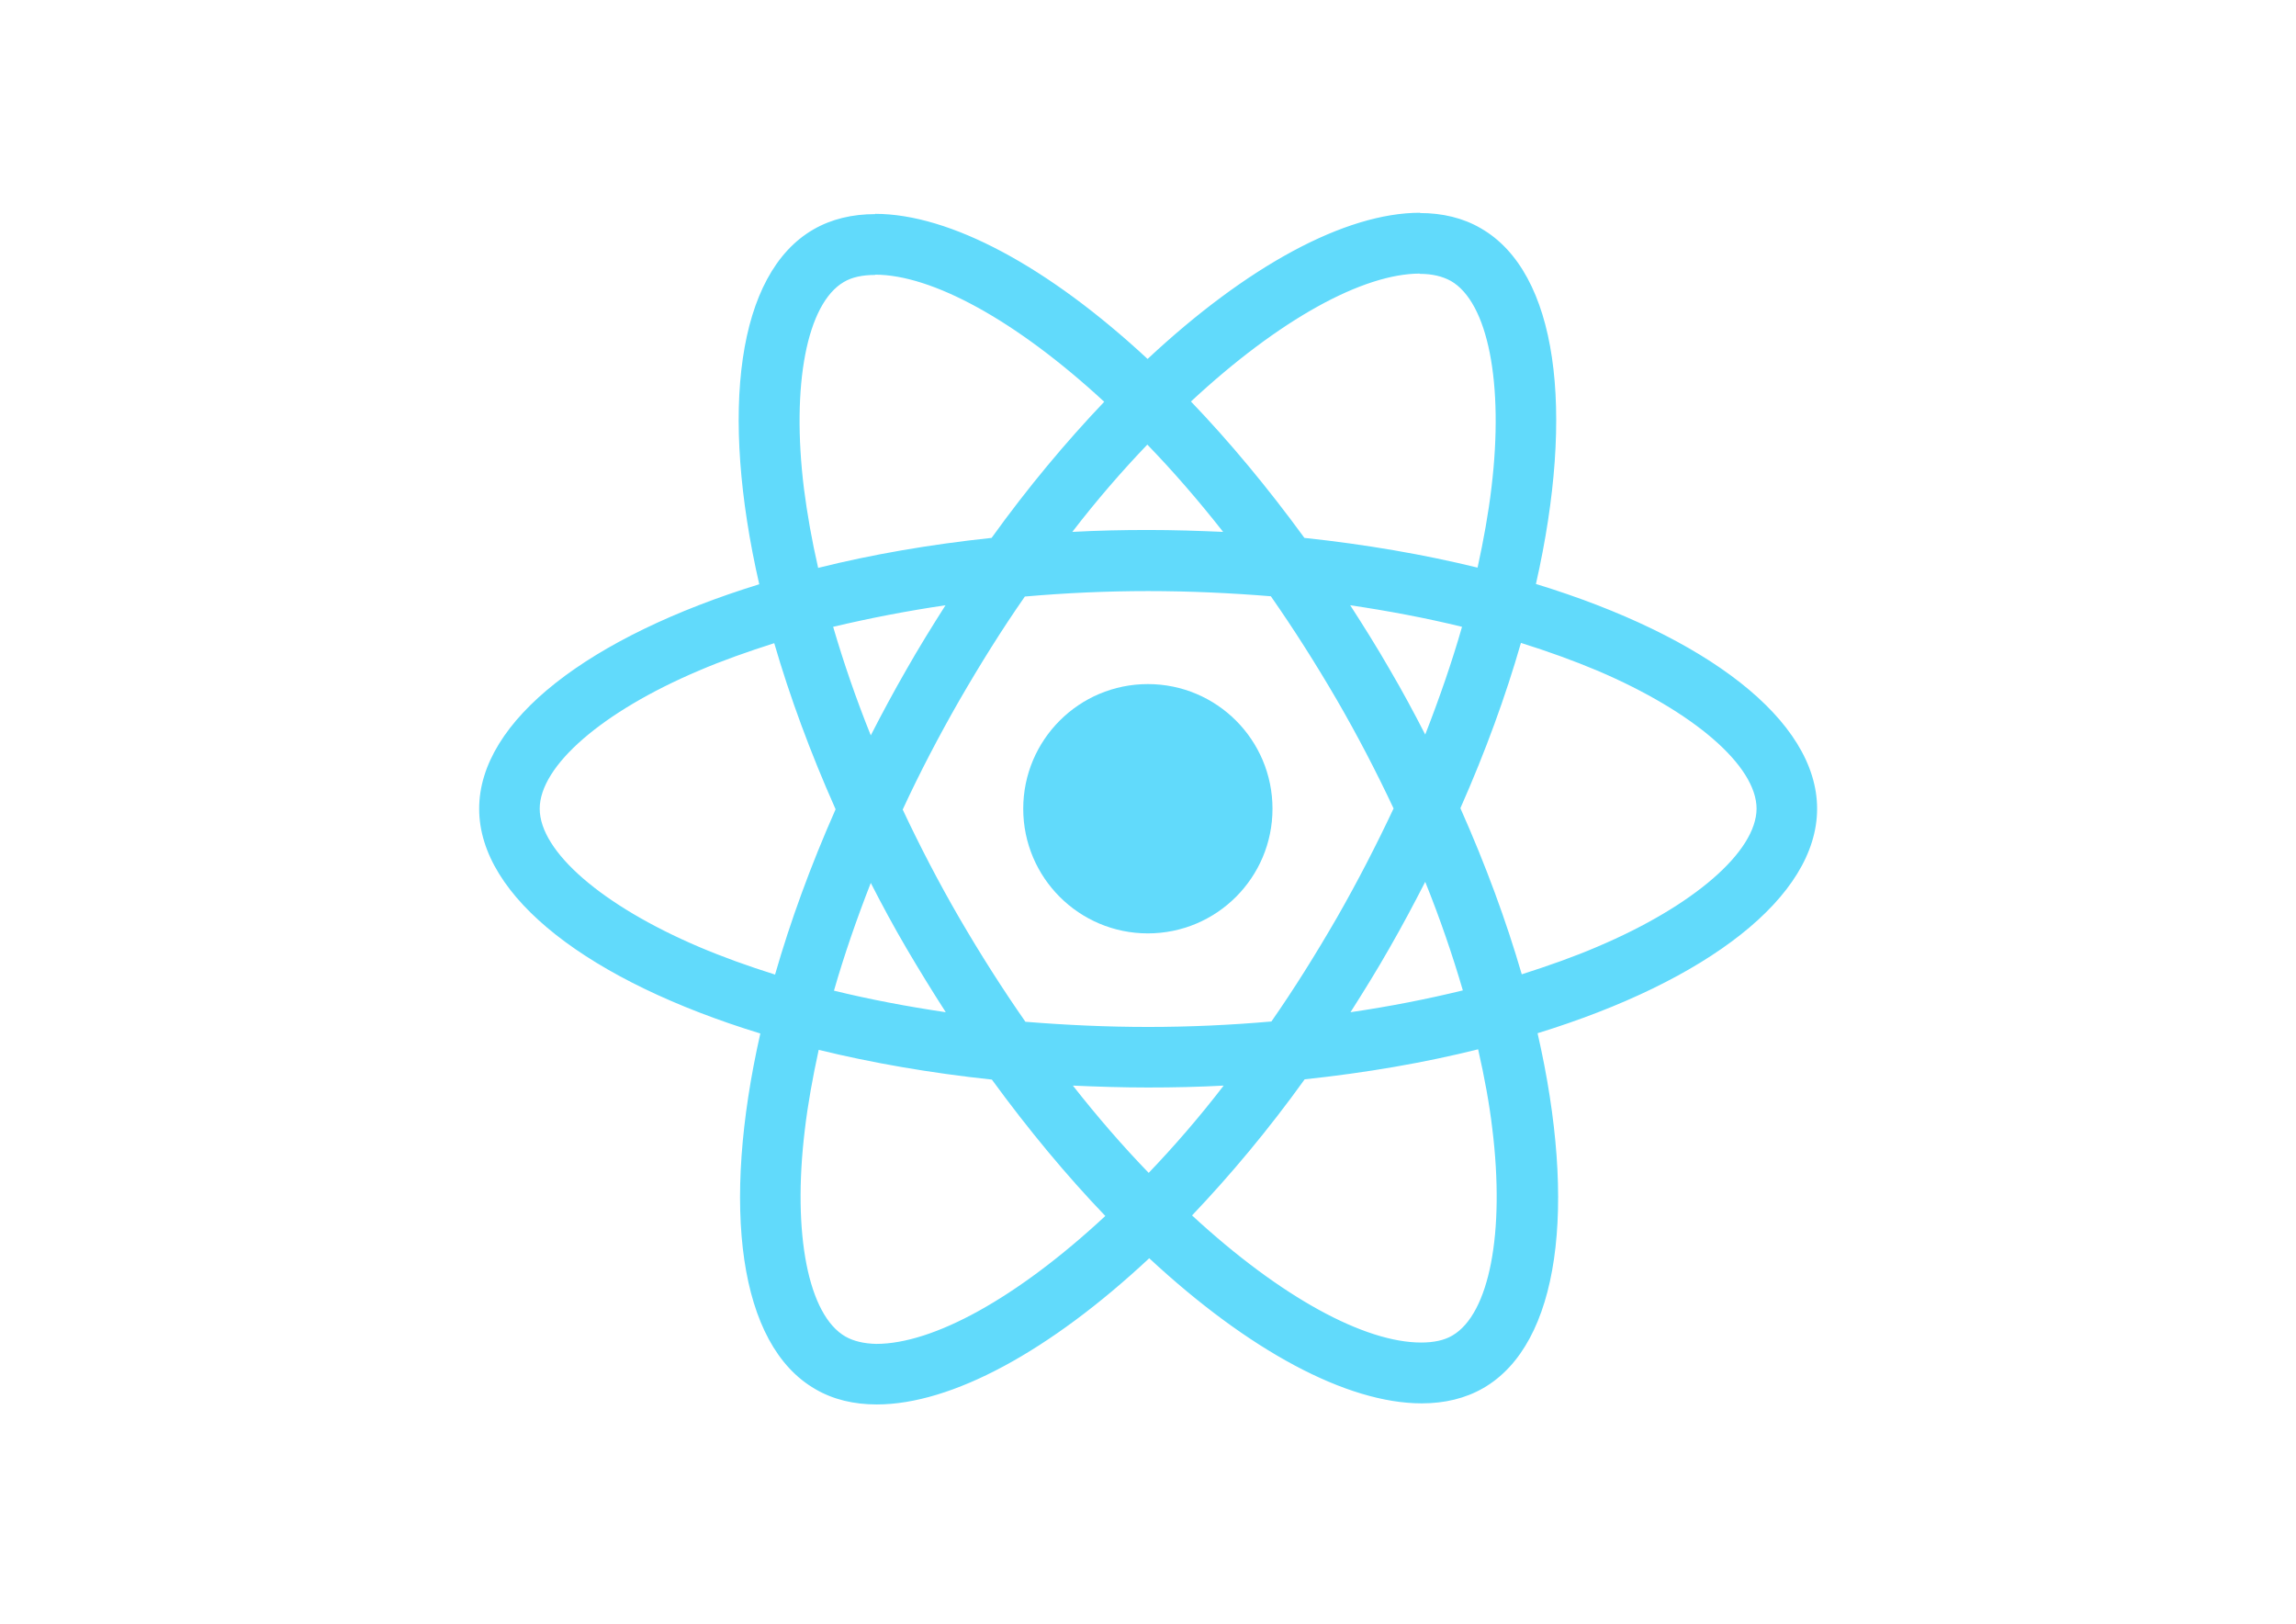
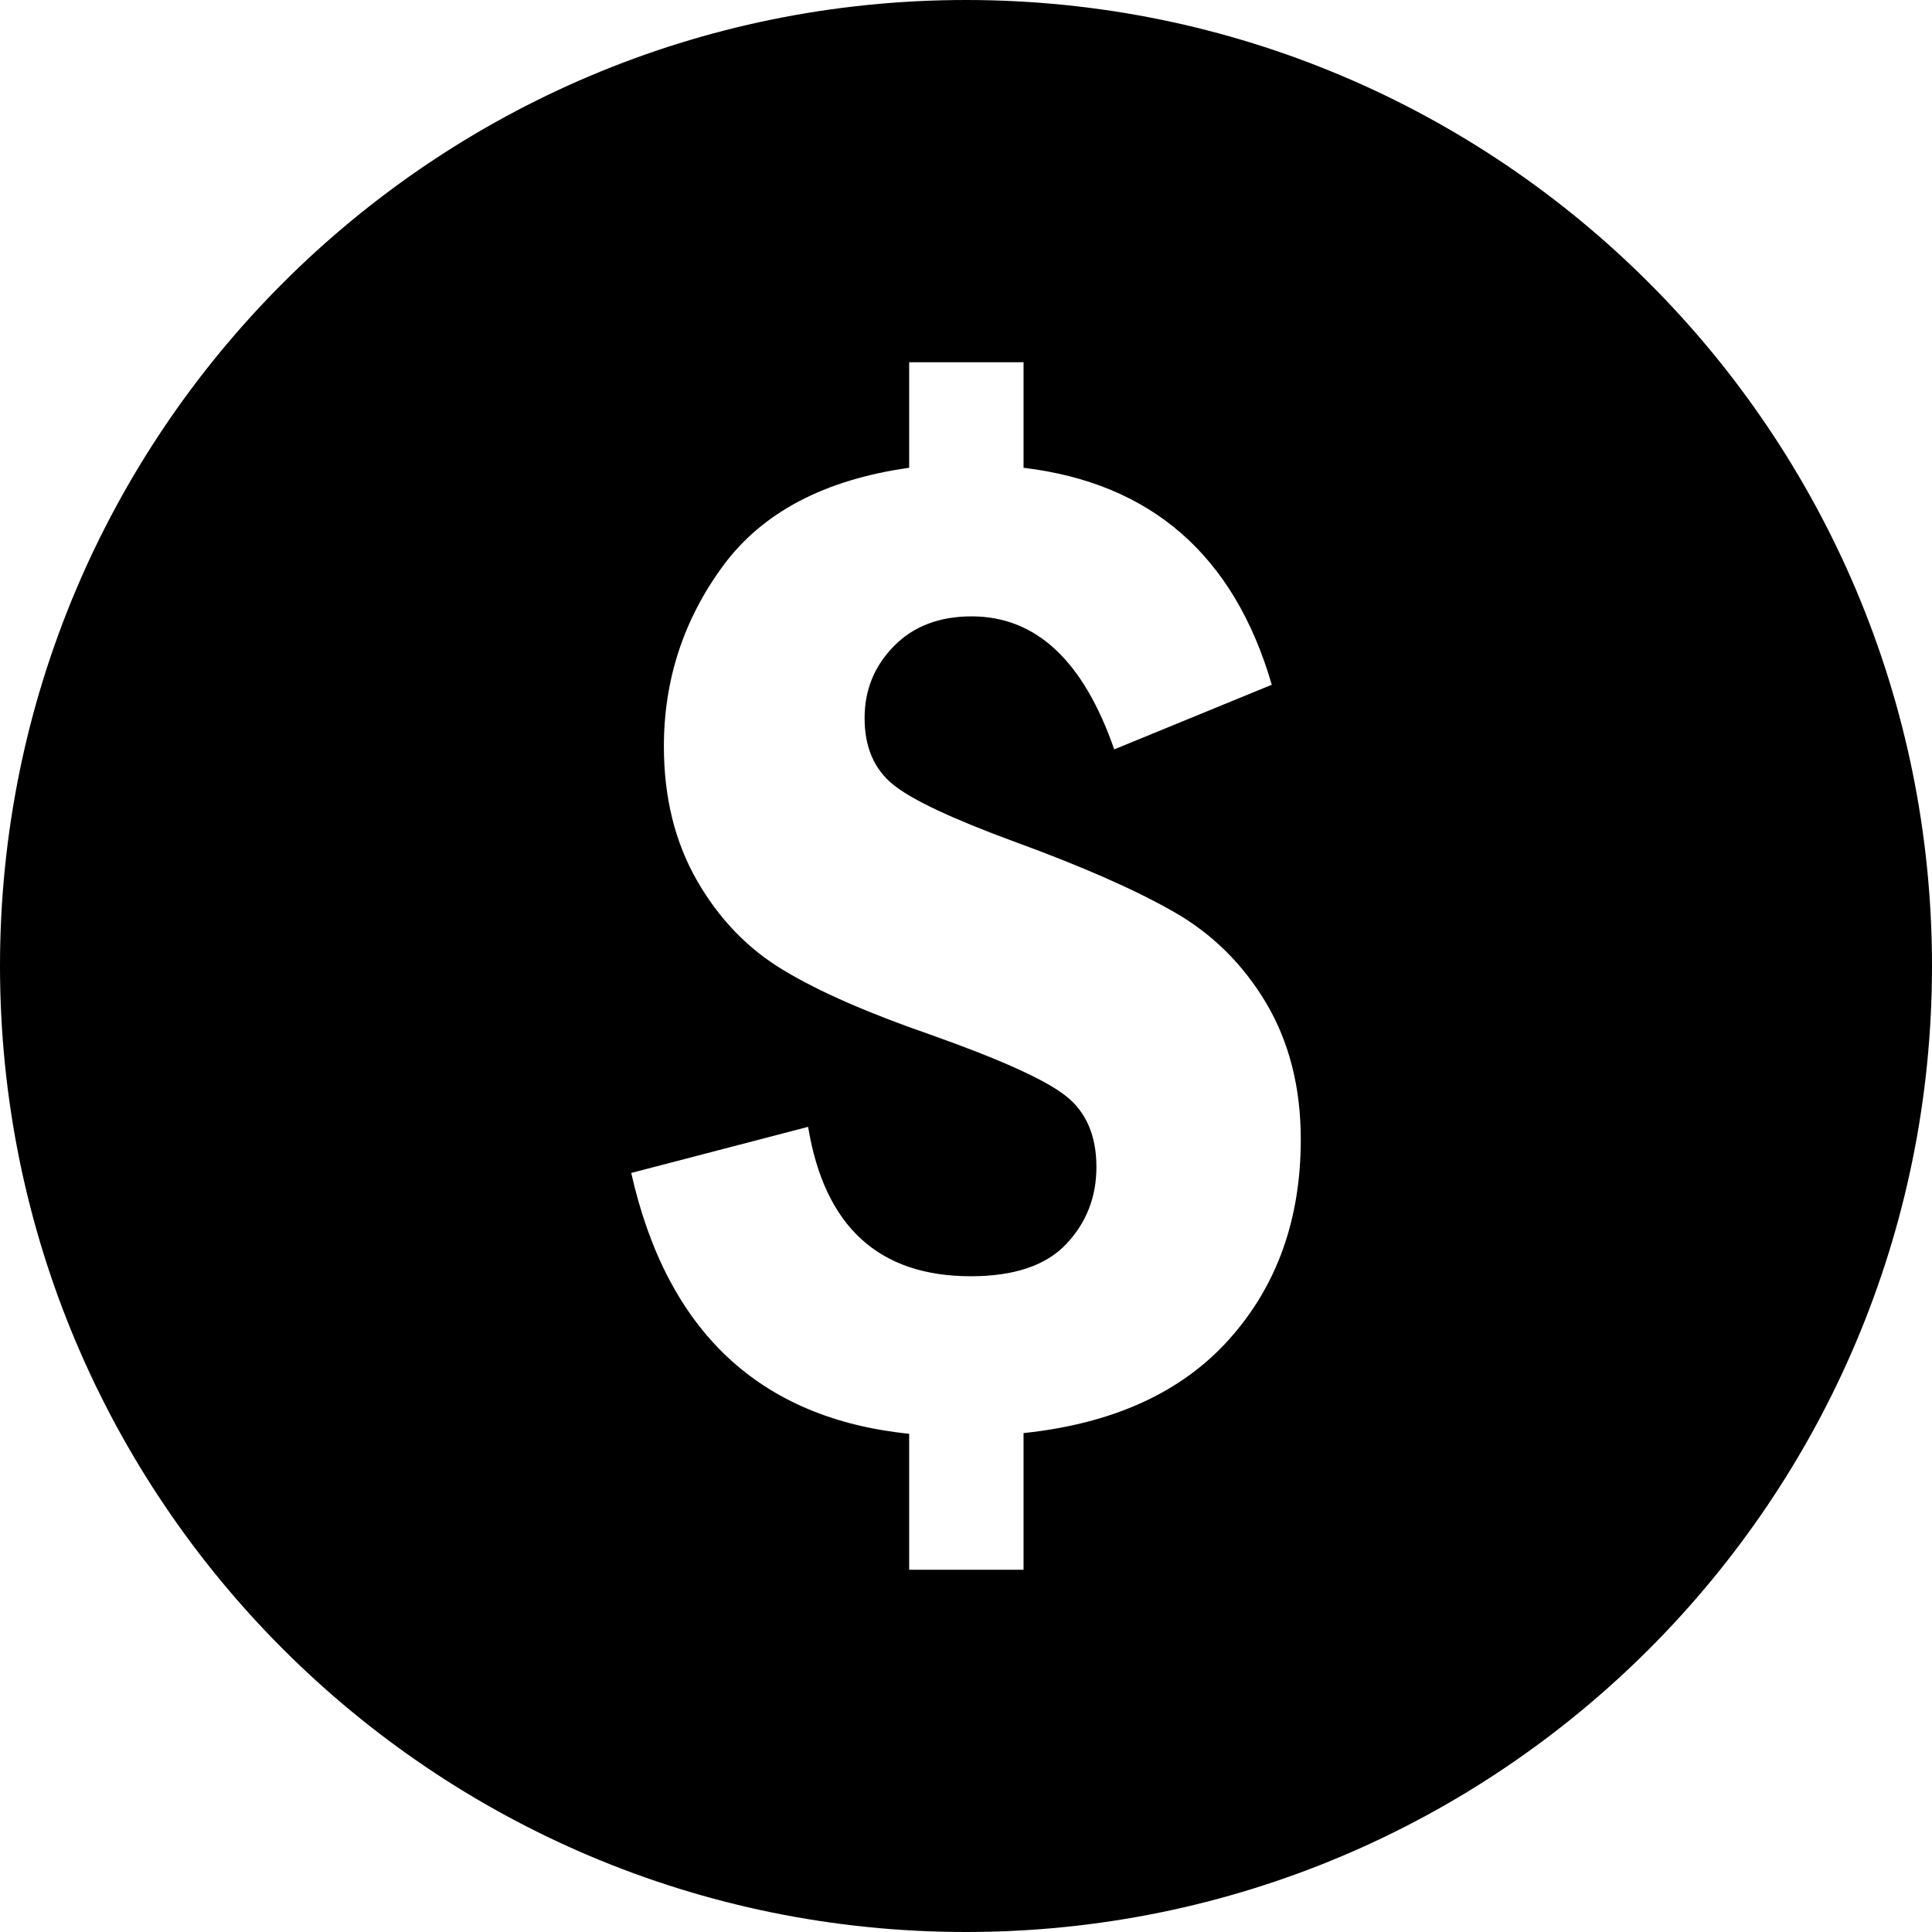
- <svg xmlns="http://www.w3.org/2000/svg" viewBox="0 0 841.9 595.3">
-   <g fill="#61DAFB">
-     <path d="M666.3 296.5c0-32.5-40.7-63.3-103.1-82.4 14.4-63.6 8-114.2-20.2-130.4-6.5-3.8-14.1-5.6-22.4-5.6v22.3c4.6 0 8.3.9 11.4 2.6 13.6 7.8 19.5 37.5 14.9 75.7-1.1 9.4-2.9 19.3-5.1 29.4-19.6-4.8-41-8.5-63.5-10.9-13.5-18.5-27.5-35.3-41.6-50 32.6-30.3 63.2-46.9 84-46.9V78c-27.5 0-63.5 19.6-99.9 53.6-36.4-33.8-72.4-53.2-99.9-53.2v22.3c20.7 0 51.4 16.5 84 46.6-14 14.7-28 31.4-41.3 49.9-22.6 2.4-44 6.1-63.6 11-2.3-10-4-19.7-5.2-29-4.7-38.2 1.1-67.9 14.6-75.8 3-1.8 6.9-2.6 11.5-2.6V78.5c-8.4 0-16 1.8-22.6 5.6-28.1 16.2-34.4 66.7-19.9 130.1-62.2 19.2-102.7 49.9-102.7 82.3 0 32.5 40.7 63.3 103.1 82.4-14.4 63.6-8 114.2 20.2 130.4 6.5 3.8 14.1 5.6 22.5 5.6 27.5 0 63.5-19.6 99.9-53.6 36.4 33.8 72.4 53.2 99.9 53.2 8.4 0 16-1.8 22.6-5.6 28.1-16.2 34.4-66.7 19.9-130.1 62-19.1 102.5-49.9 102.5-82.3zm-130.2-66.7c-3.7 12.9-8.3 26.2-13.5 39.5-4.1-8-8.4-16-13.1-24-4.6-8-9.5-15.8-14.4-23.4 14.2 2.1 27.9 4.7 41 7.9zm-45.8 106.5c-7.8 13.5-15.8 26.3-24.1 38.2-14.9 1.3-30 2-45.2 2-15.1 0-30.2-.7-45-1.9-8.3-11.9-16.4-24.6-24.2-38-7.6-13.1-14.5-26.4-20.8-39.8 6.2-13.4 13.2-26.8 20.7-39.9 7.8-13.5 15.8-26.3 24.1-38.2 14.9-1.3 30-2 45.2-2 15.1 0 30.2.7 45 1.9 8.3 11.9 16.4 24.6 24.2 38 7.6 13.1 14.5 26.4 20.8 39.8-6.3 13.4-13.2 26.8-20.7 39.9zm32.3-13c5.4 13.4 10 26.8 13.8 39.8-13.1 3.2-26.9 5.9-41.2 8 4.9-7.7 9.8-15.6 14.4-23.7 4.6-8 8.9-16.1 13-24.1zM421.2 430c-9.3-9.6-18.6-20.3-27.8-32 9 .4 18.2.7 27.5.7 9.4 0 18.7-.2 27.8-.7-9 11.7-18.3 22.4-27.5 32zm-74.4-58.9c-14.2-2.1-27.9-4.7-41-7.9 3.7-12.9 8.3-26.2 13.5-39.5 4.1 8 8.4 16 13.1 24 4.7 8 9.5 15.8 14.4 23.4zM420.7 163c9.3 9.6 18.6 20.3 27.8 32-9-.4-18.2-.7-27.5-.7-9.4 0-18.7.2-27.8.7 9-11.7 18.3-22.4 27.5-32zm-74 58.9c-4.9 7.7-9.8 15.6-14.4 23.7-4.6 8-8.9 16-13 24-5.4-13.4-10-26.8-13.8-39.8 13.1-3.1 26.9-5.8 41.2-7.9zm-90.5 125.2c-35.4-15.1-58.3-34.9-58.3-50.6 0-15.7 22.9-35.6 58.3-50.6 8.6-3.7 18-7 27.7-10.1 5.7 19.6 13.2 40 22.5 60.9-9.2 20.8-16.6 41.1-22.2 60.6-9.9-3.1-19.3-6.5-28-10.2zM310 490c-13.6-7.8-19.5-37.5-14.9-75.7 1.1-9.4 2.9-19.3 5.1-29.4 19.6 4.8 41 8.5 63.5 10.9 13.5 18.5 27.5 35.3 41.6 50-32.6 30.3-63.2 46.9-84 46.9-4.5-.1-8.3-1-11.3-2.7zm237.2-76.2c4.7 38.2-1.1 67.9-14.6 75.8-3 1.8-6.9 2.6-11.5 2.6-20.7 0-51.4-16.5-84-46.6 14-14.7 28-31.4 41.3-49.9 22.6-2.4 44-6.1 63.6-11 2.3 10.1 4.1 19.8 5.2 29.1zm38.5-66.7c-8.6 3.7-18 7-27.7 10.1-5.7-19.6-13.2-40-22.5-60.9 9.2-20.8 16.6-41.1 22.2-60.6 9.9 3.1 19.3 6.5 28.1 10.2 35.4 15.1 58.3 34.9 58.3 50.6-.1 15.7-23 35.6-58.4 50.6zM320.8 78.4z" />
-     <circle cx="420.9" cy="296.5" r="45.7" />
-     <path d="M520.5 78.1z" />
+ <svg xmlns="http://www.w3.org/2000/svg" version="1.1" id="Capa_1" x="0px" y="0px" width="512px" height="512px" viewBox="0 0 512 512" style="enable-background:new 0 0 512 512;" xml:space="preserve">
+   <g>
+     <path d="M256,0C114.625,0,0,114.625,0,256s114.625,256,256,256c141.406,0,256-114.625,256-256S397.406,0,256,0z M325.812,354.844   c-12.594,14.125-30.78,22.438-54.562,24.938V416h-30.313v-36.031c-39.656-4.062-64.188-27.125-73.656-69.125l46.875-12.219   c4.344,26.406,18.719,39.594,43.125,39.594c11.406,0,19.844-2.812,25.219-8.469s8.062-12.469,8.062-20.469   c0-8.281-2.688-14.563-8.062-18.813c-5.375-4.28-17.344-9.688-35.875-16.25c-16.656-5.78-29.688-11.469-39.063-17.155   c-9.375-5.625-17-13.531-22.844-23.688c-5.844-10.188-8.781-22.063-8.781-35.563c0-17.719,5.25-33.688,15.688-47.875   c10.438-14.156,26.875-22.813,49.313-25.969V96h30.313v27.969c33.875,4.063,55.813,23.219,65.781,57.5l-41.75,17.125   c-8.156-23.5-20.72-35.25-37.781-35.25c-8.563,0-15.438,2.625-20.594,7.875c-5.188,5.25-7.781,11.625-7.781,19.094   c0,7.625,2.5,13.469,7.5,17.563c4.969,4.063,15.688,9.094,32.063,15.125c18,6.563,32.125,12.781,42.344,18.625   c10.25,5.844,18.406,13.938,24.531,24.219c6.094,10.313,9.155,22.345,9.155,36.126C344.719,323.125,338.406,340.75,325.812,354.844   z" />
  </g>
+   <g>
+ </g>
+   <g>
+ </g>
+   <g>
+ </g>
+   <g>
+ </g>
+   <g>
+ </g>
+   <g>
+ </g>
+   <g>
+ </g>
+   <g>
+ </g>
+   <g>
+ </g>
+   <g>
+ </g>
+   <g>
+ </g>
+   <g>
+ </g>
+   <g>
+ </g>
+   <g>
+ </g>
+   <g>
+ </g>
</svg>
